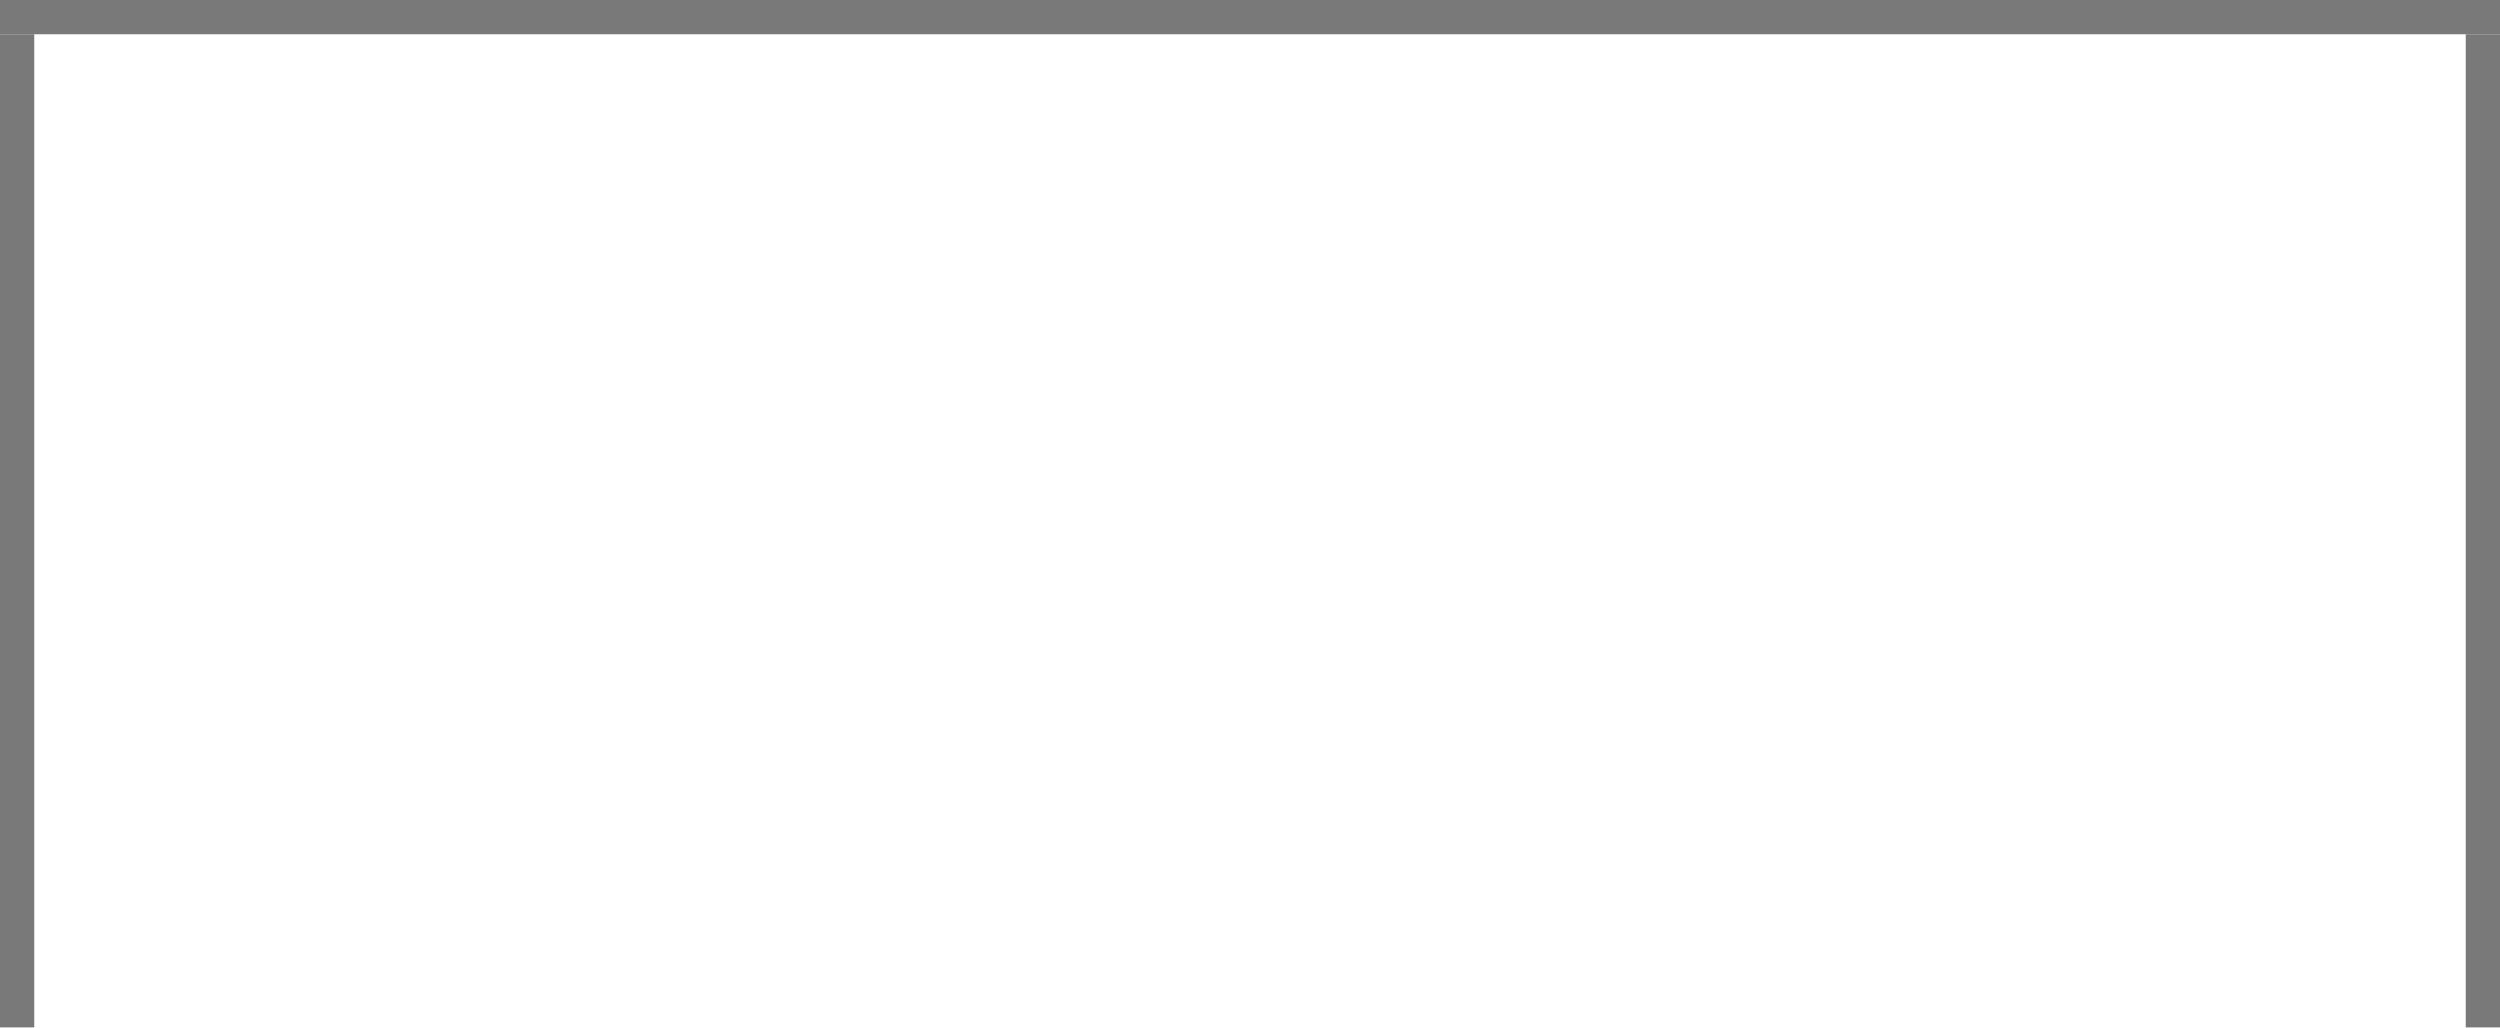
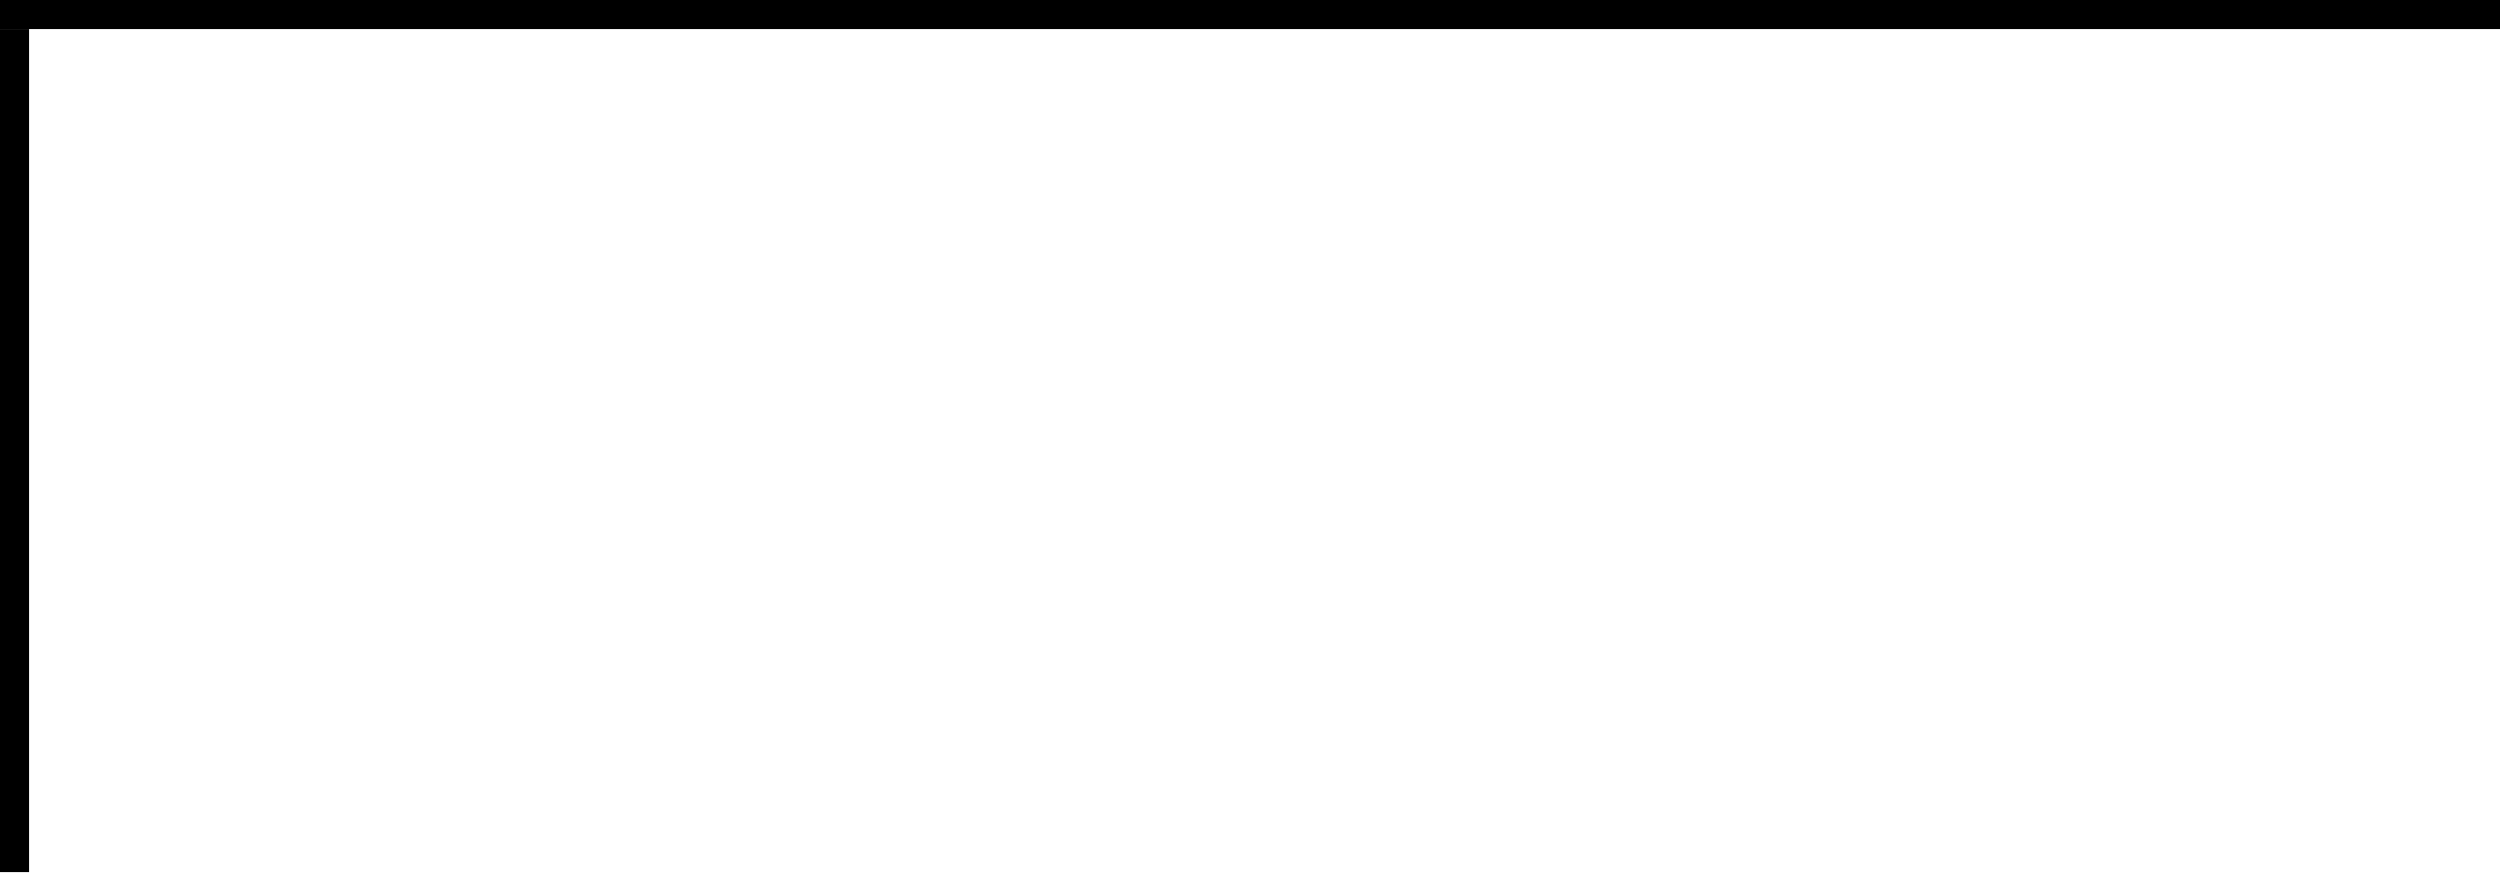
- <svg xmlns="http://www.w3.org/2000/svg" version="1.1" width="73px" height="30px" viewBox="1383 901 73 30">
-   <path d="M 1 1  L 72 1  L 72 30  L 1 30  L 1 1  Z " fill-rule="nonzero" fill="rgba(255, 255, 255, 1)" stroke="none" transform="matrix(1 0 0 1 1383 901 )" class="fill" />
-   <path d="M 0.5 1  L 0.5 30  " stroke-width="1" stroke-dasharray="0" stroke="rgba(121, 121, 121, 1)" fill="none" transform="matrix(1 0 0 1 1383 901 )" class="stroke" />
-   <path d="M 0 0.5  L 73 0.5  " stroke-width="1" stroke-dasharray="0" stroke="rgba(121, 121, 121, 1)" fill="none" transform="matrix(1 0 0 1 1383 901 )" class="stroke" />
-   <path d="M 72.5 1  L 72.5 30  " stroke-width="1" stroke-dasharray="0" stroke="rgba(121, 121, 121, 1)" fill="none" transform="matrix(1 0 0 1 1383 901 )" class="stroke" />
+ <svg xmlns="http://www.w3.org/2000/svg" version="1.1" width="86px" height="30px" viewBox="526 931 86 30">
+   <path d="M 1 1  L 86 1  L 86 30  L 1 30  L 1 1  Z " fill-rule="nonzero" fill="rgba(255, 255, 255, 1)" stroke="none" transform="matrix(1 0 0 1 526 931 )" class="fill" />
+   <path d="M 0.5 1  L 0.5 30  " stroke-width="1" stroke-dasharray="0" stroke="rgba(0, 0, 0, 1)" fill="none" transform="matrix(1 0 0 1 526 931 )" class="stroke" />
+   <path d="M 0 0.5  L 86 0.5  " stroke-width="1" stroke-dasharray="0" stroke="rgba(0, 0, 0, 1)" fill="none" transform="matrix(1 0 0 1 526 931 )" class="stroke" />
</svg>
